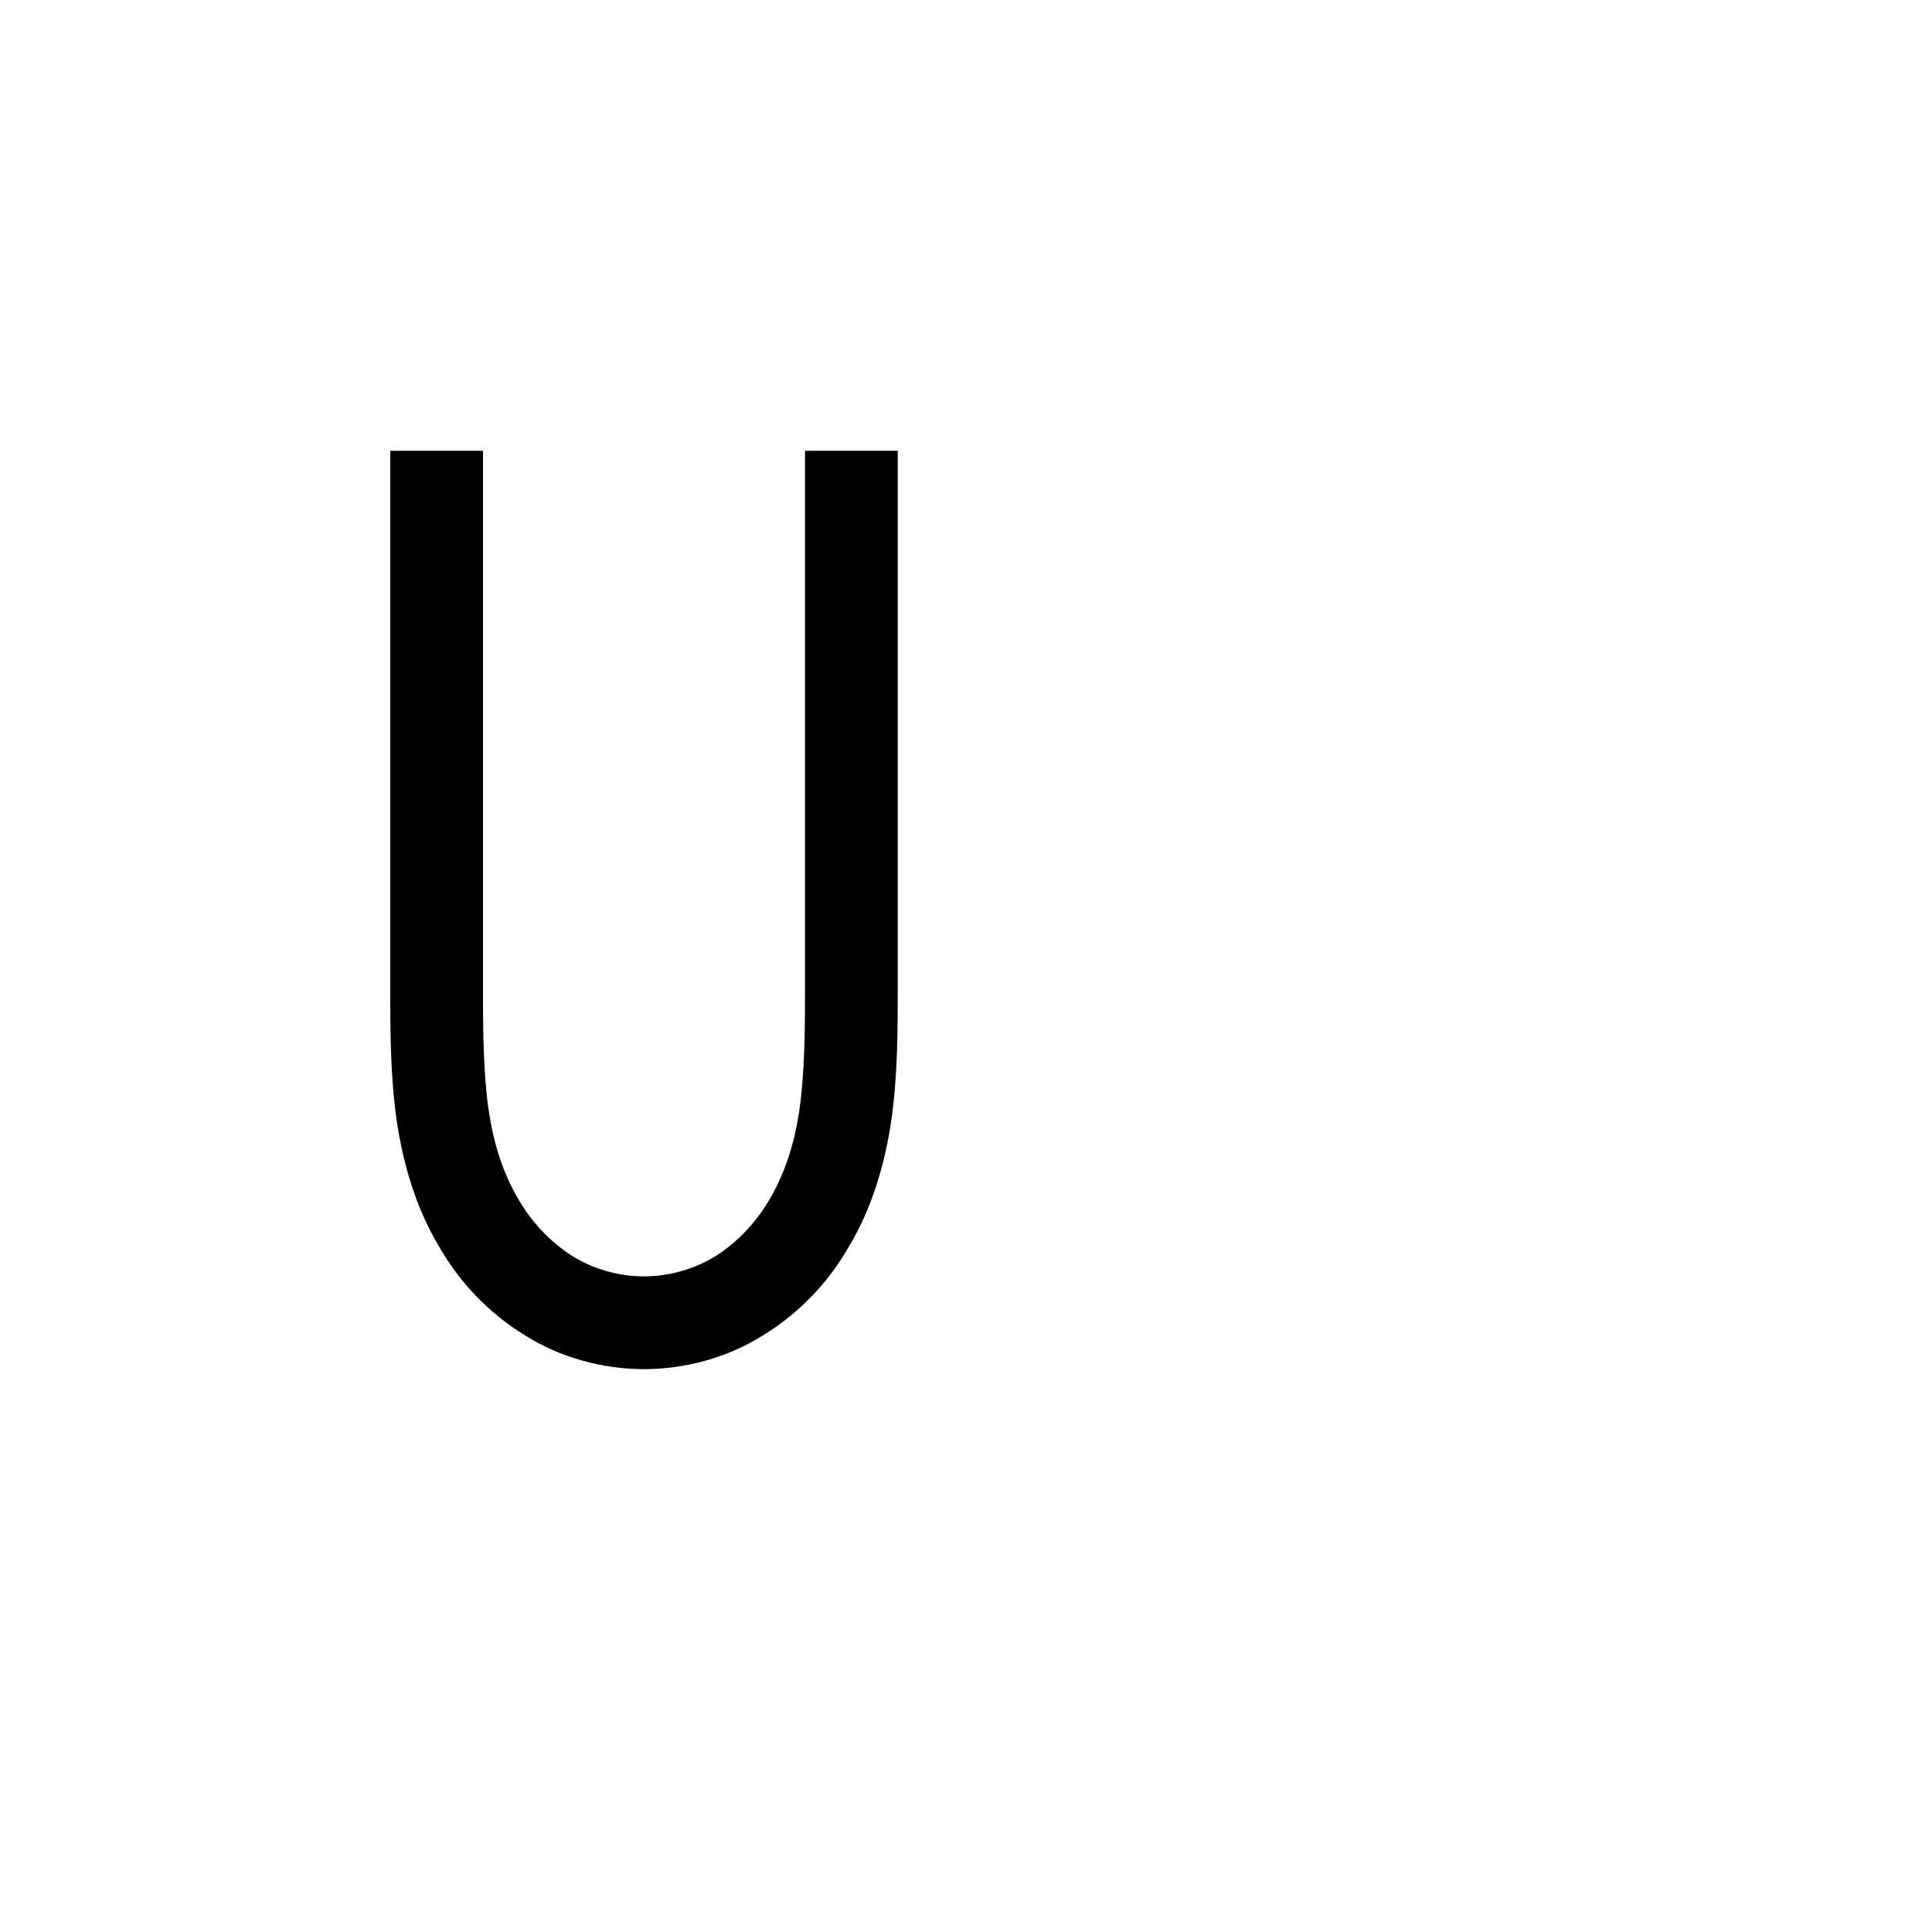
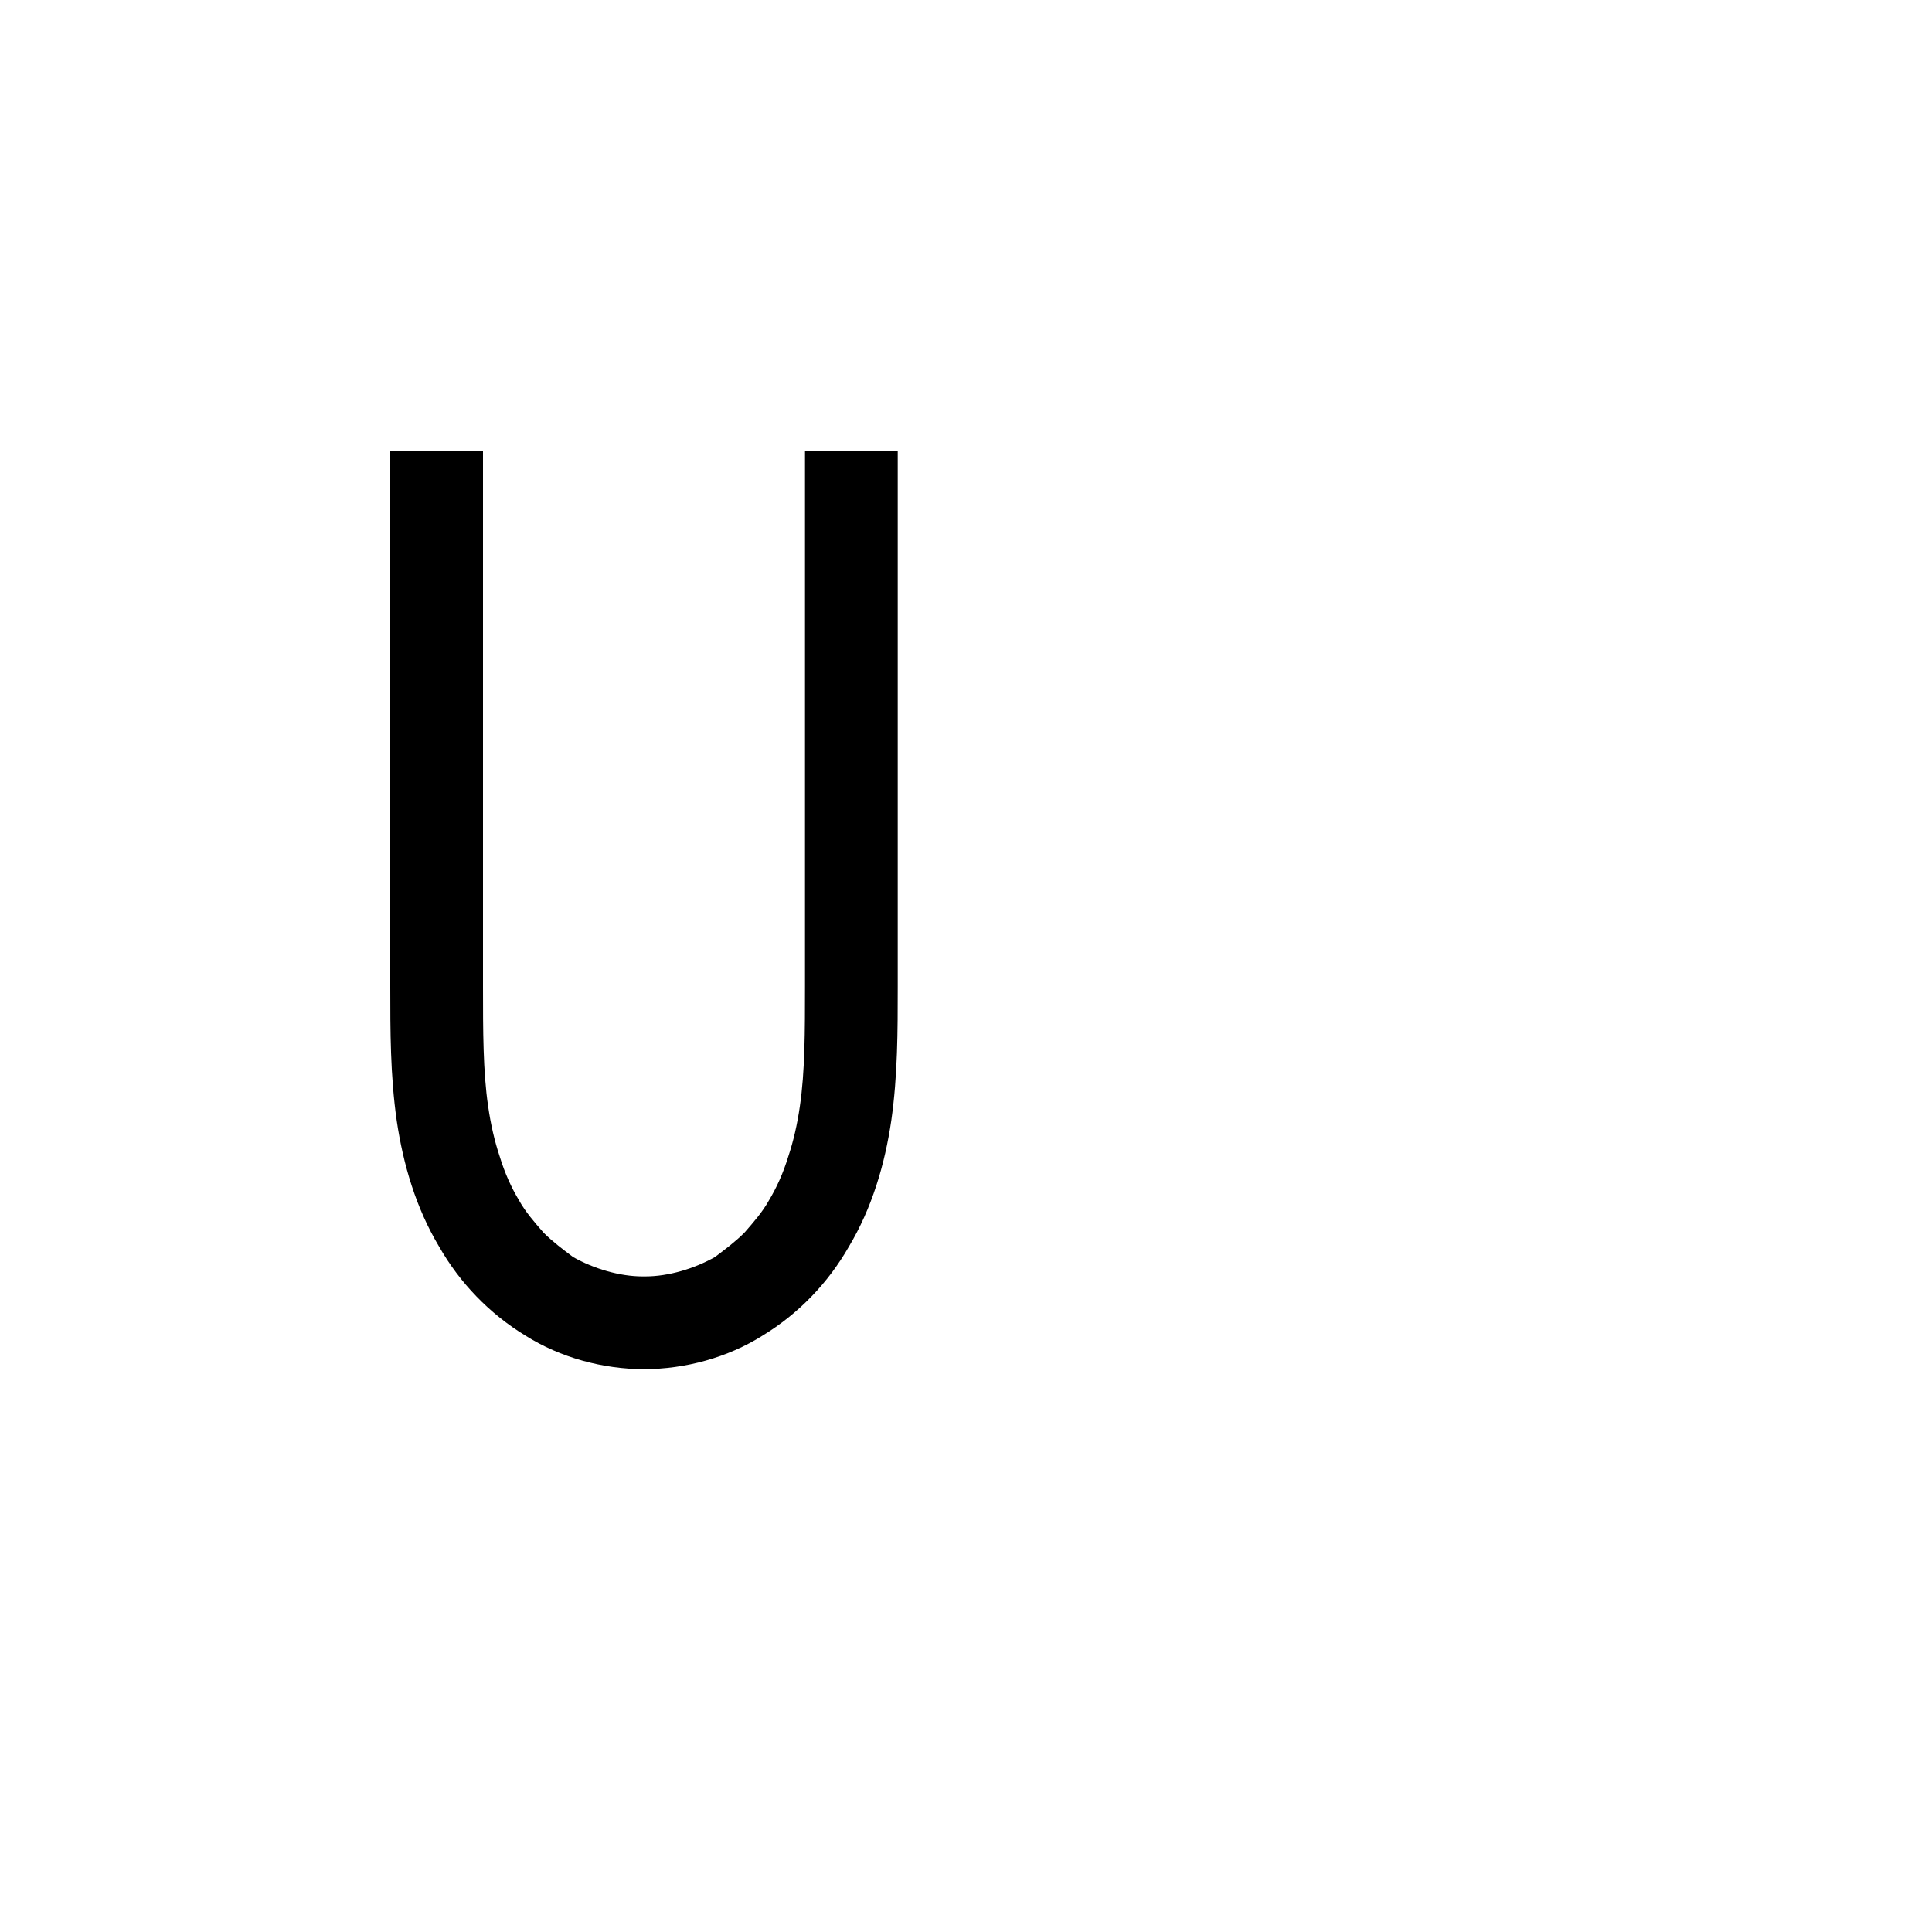
<svg xmlns="http://www.w3.org/2000/svg" viewBox="-0.25 -1.05 1.5 1.5">
-   <path d="M 0.125 -0.7 L 0.125 -0.284 C 0.125 -0.256  0.125 -0.228  0.128 -0.199 C 0.131 -0.171  0.138 -0.143  0.153 -0.118 C 0.163 -0.101  0.177 -0.086  0.194 -0.075 C 0.21 -0.065  0.23 -0.059  0.25 -0.059 C 0.27 -0.059  0.29 -0.065  0.306 -0.075 C 0.323 -0.086  0.337 -0.101  0.347 -0.118 C 0.362 -0.143  0.369 -0.171  0.372 -0.199 C 0.375 -0.228  0.375 -0.256  0.375 -0.284 L 0.375 -0.7 L 0.447 -0.7 L 0.447 -0.284 C 0.447 -0.25  0.447 -0.215  0.442 -0.18 C 0.437 -0.146  0.427 -0.112  0.409 -0.082 C 0.393 -0.054  0.37 -0.03  0.342 -0.013 C 0.315 0.004  0.282 0.013  0.25 0.013 C 0.218 0.013  0.185 0.004  0.158 -0.013 C 0.13 -0.03  0.107 -0.054  0.091 -0.082 C 0.073 -0.112  0.063 -0.146  0.058 -0.18 C 0.053 -0.215  0.053 -0.25  0.053 -0.284 L 0.053 -0.7 L 0.125 -0.7 Z" fill="black" />
+   <path d="M 0.158 -0.013 C 0.13 -0.03  0.107 -0.054  0.091 -0.082 C 0.073 -0.112  0.063 -0.146  0.058 -0.18 C 0.053 -0.215  0.053 -0.25  0.053 -0.284 L 0.053 -0.7 L 0.125 -0.7 L 0.125 -0.284 C 0.125 -0.25  0.125 -0.218  0.129 -0.191 C 0.131 -0.177  0.134 -0.164  0.138 -0.152 C 0.142 -0.139  0.147 -0.128  0.153 -0.118 C 0.158 -0.109  0.165 -0.101  0.172 -0.093 C 0.179 -0.086  0.187 -0.08  0.195 -0.074 C 0.211 -0.065  0.231 -0.059  0.249 -0.059 C 0.249 -0.059  0.25 -0.059  0.25 -0.059 C 0.25 -0.059  0.25 -0.059  0.25 -0.059 C 0.25 -0.059  0.25 -0.059  0.25 -0.059 C 0.25 -0.059  0.25 -0.059  0.251 -0.059 C 0.269 -0.059  0.289 -0.065  0.305 -0.074 C 0.313 -0.08  0.321 -0.086  0.328 -0.093 C 0.335 -0.101  0.342 -0.109  0.347 -0.118 C 0.353 -0.128  0.358 -0.139  0.362 -0.152 C 0.366 -0.164  0.369 -0.177  0.371 -0.191 C 0.375 -0.218  0.375 -0.25  0.375 -0.284 L 0.375 -0.7 L 0.447 -0.7 L 0.447 -0.284 C 0.447 -0.25  0.447 -0.215  0.442 -0.18 C 0.437 -0.146  0.427 -0.112  0.409 -0.082 C 0.393 -0.054  0.37 -0.03  0.342 -0.013 C 0.315 0.004  0.282 0.013  0.25 0.013 C 0.218 0.013  0.185 0.004  0.158 -0.013 Z" fill="black" />
</svg>
